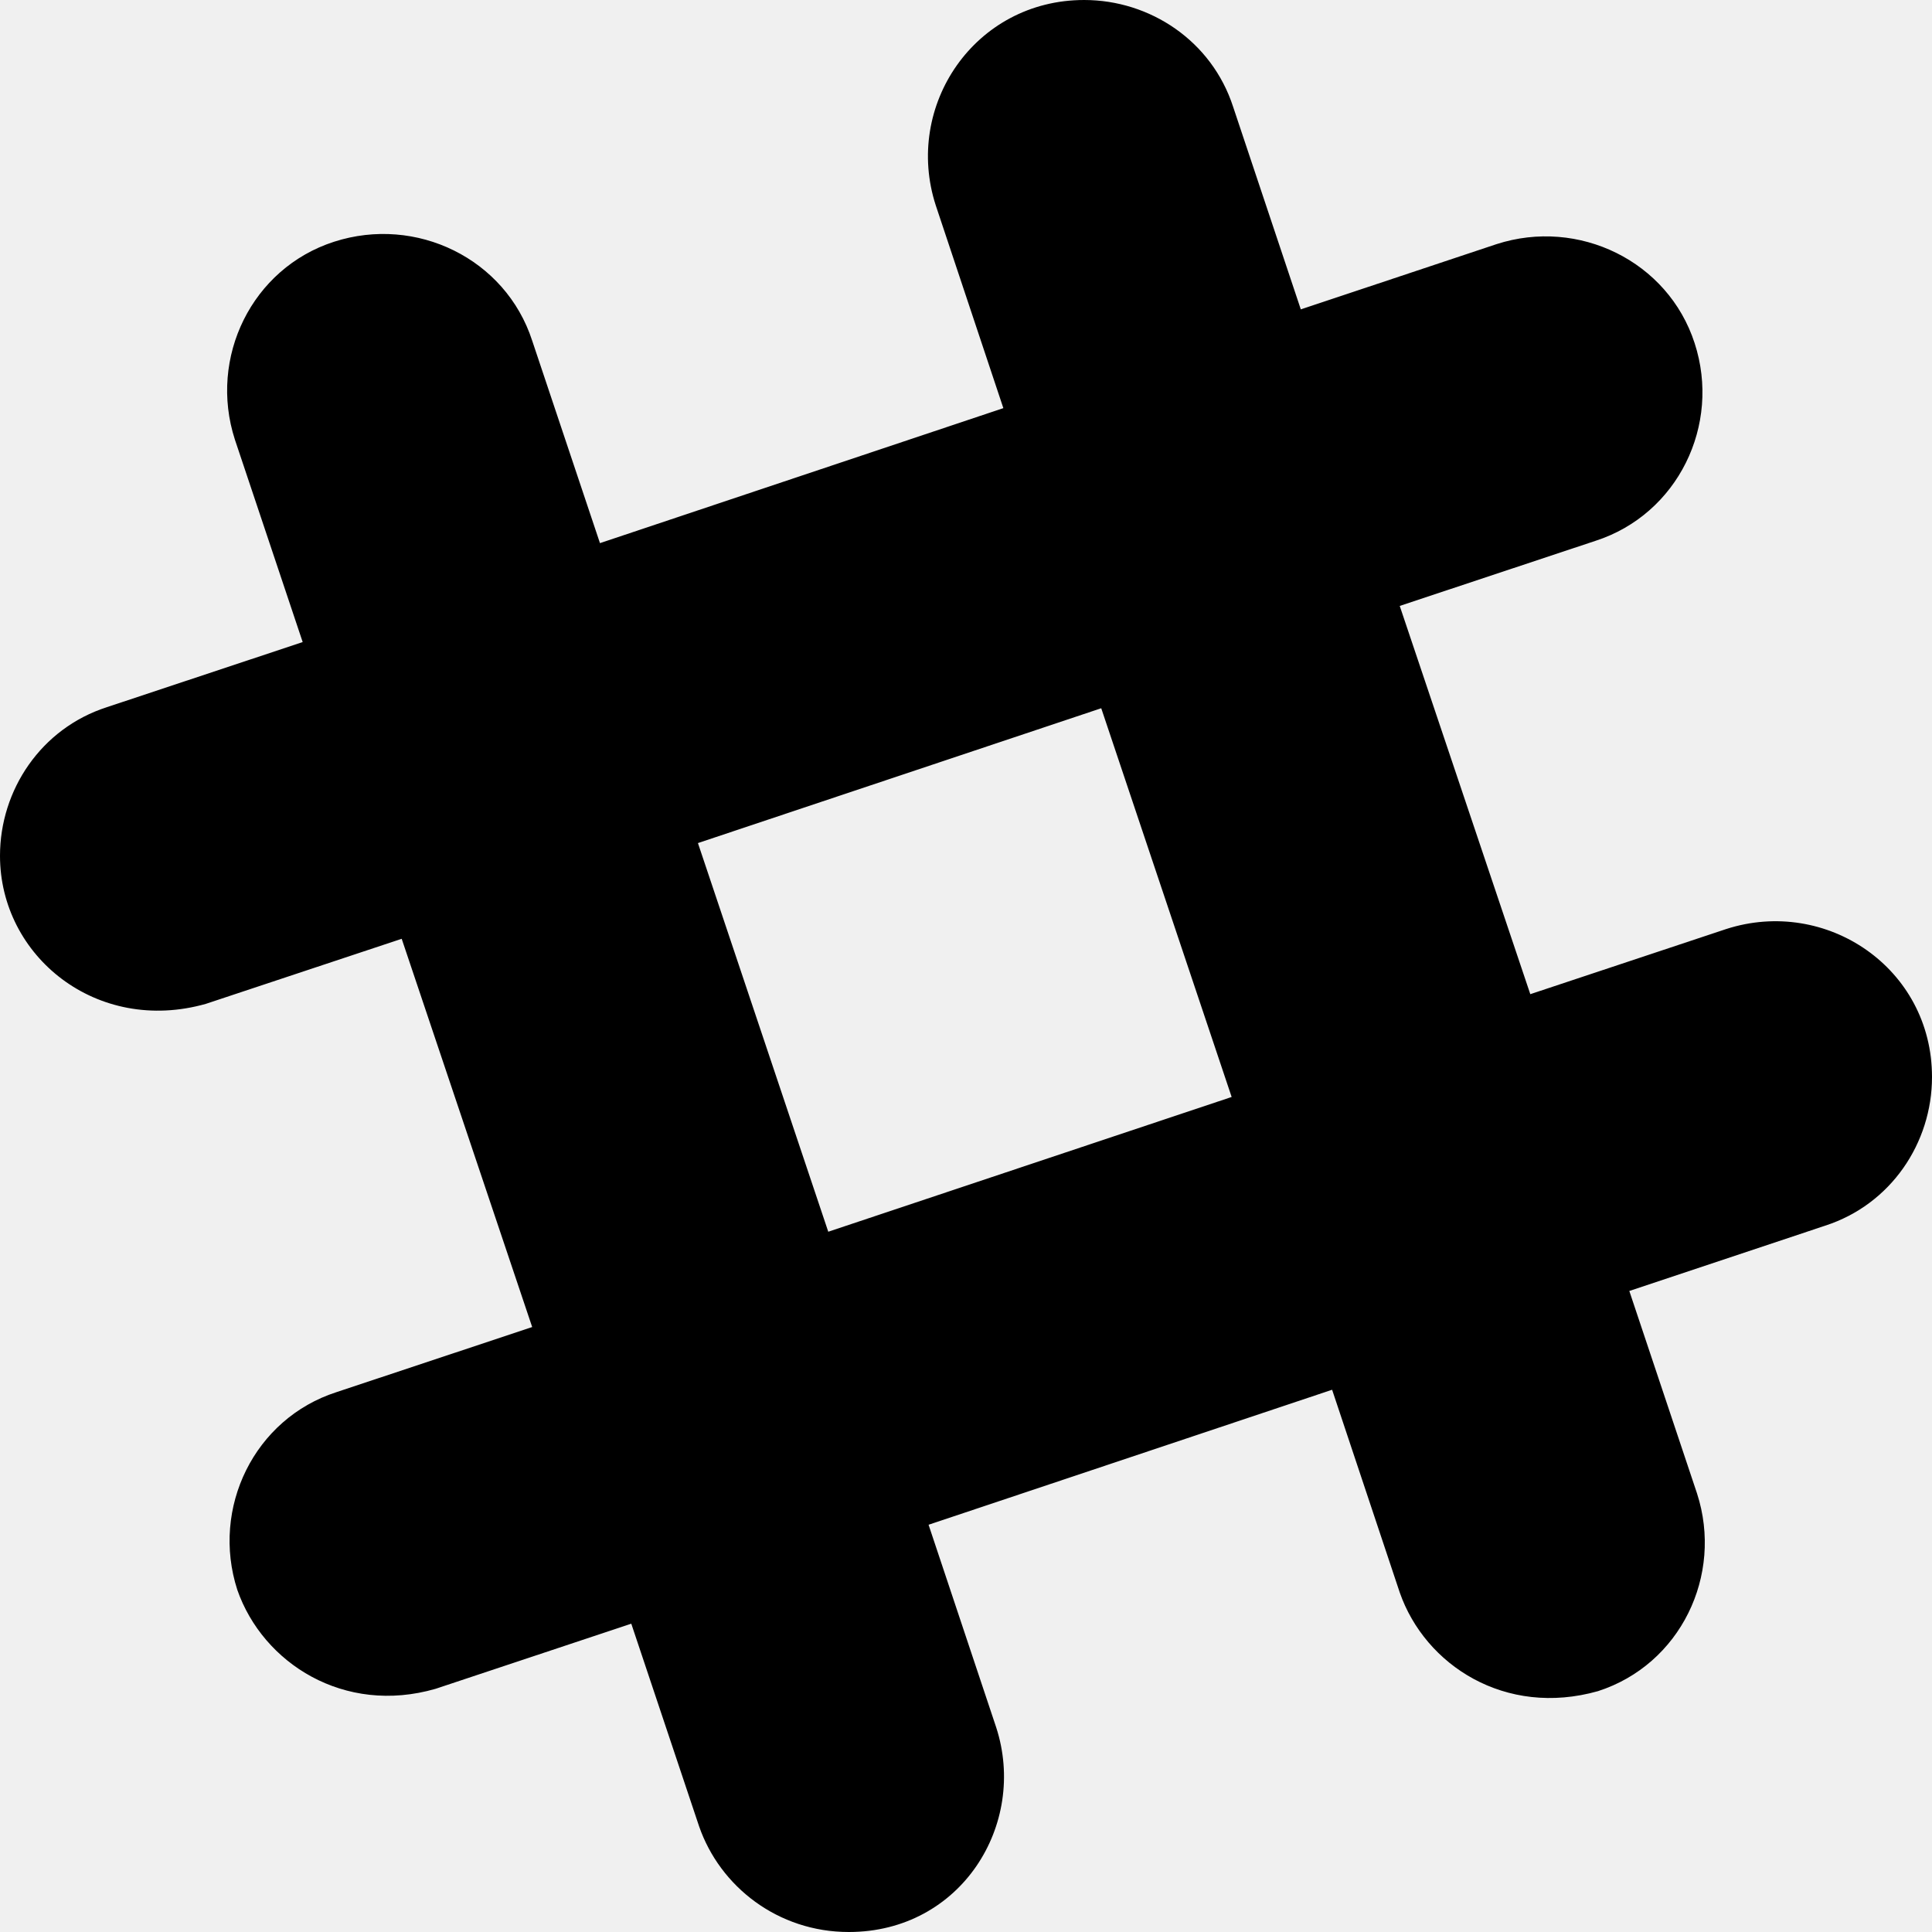
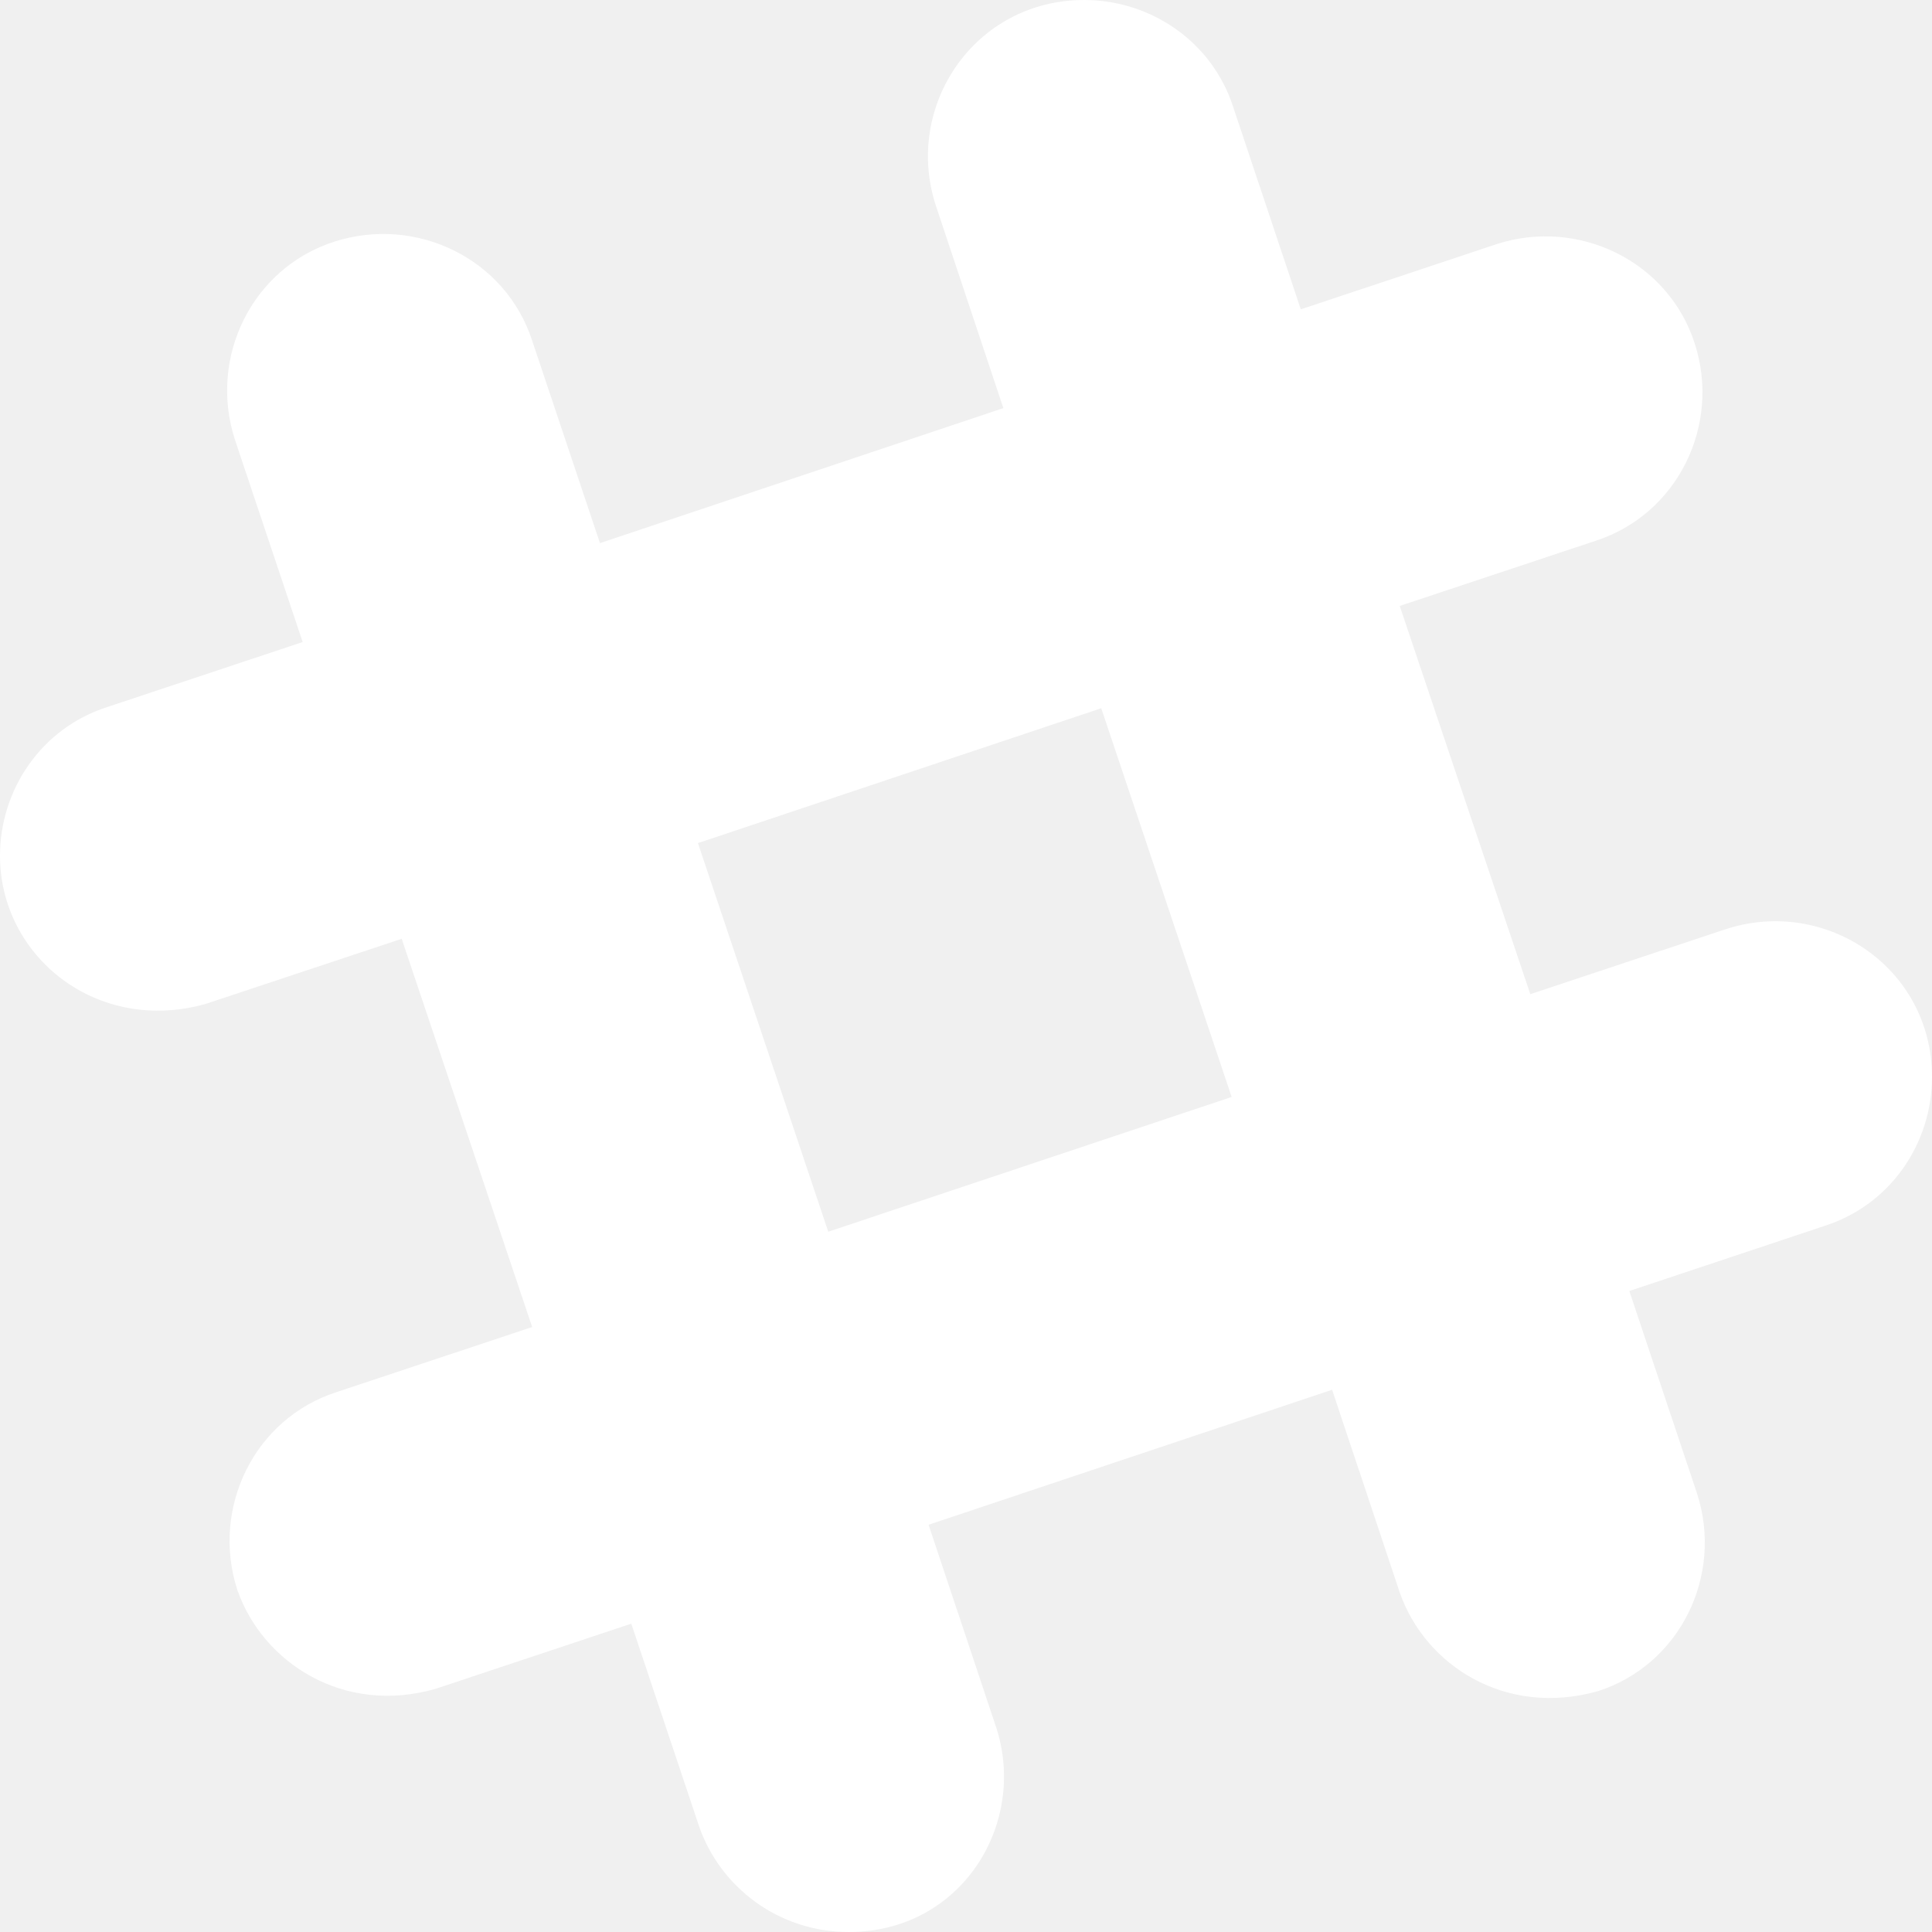
- <svg xmlns="http://www.w3.org/2000/svg" width="50" height="50" viewBox="0 0 24 24" fillRule="evenodd" clipRule="evenodd" className="inline-block fill-current">
+ <svg xmlns="http://www.w3.org/2000/svg" width="50" height="50" viewBox="0 0 24 24" fillRule="evenodd" clipRule="evenodd" className="inline-block fill-current" fill="#FFF">
  <path d="M22.672 15.226l-2.432.811.841 2.515c.33 1.019-.209 2.127-1.23 2.456-1.15.325-2.148-.321-2.463-1.226l-.84-2.518-5.013 1.677.84 2.517c.391 1.203-.434 2.542-1.831 2.542-.88 0-1.601-.564-1.86-1.314l-.842-2.516-2.431.809c-1.135.328-2.145-.317-2.463-1.229-.329-1.018.211-2.127 1.231-2.456l2.432-.809-1.621-4.823-2.432.808c-1.355.384-2.558-.59-2.558-1.839 0-.817.509-1.582 1.327-1.846l2.433-.809-.842-2.515c-.33-1.02.211-2.129 1.232-2.458 1.02-.329 2.13.209 2.461 1.229l.842 2.515 5.011-1.677-.839-2.517c-.403-1.238.484-2.553 1.843-2.553.819 0 1.585.509 1.85 1.326l.841 2.517 2.431-.81c1.02-.33 2.131.211 2.461 1.229.332 1.018-.21 2.126-1.23 2.456l-2.433.809 1.622 4.823 2.433-.809c1.242-.401 2.557.484 2.557 1.838 0 .819-.51 1.583-1.328 1.847m-8.992-6.428l-5.01 1.675 1.619 4.828 5.011-1.674-1.62-4.829z" />
</svg>
